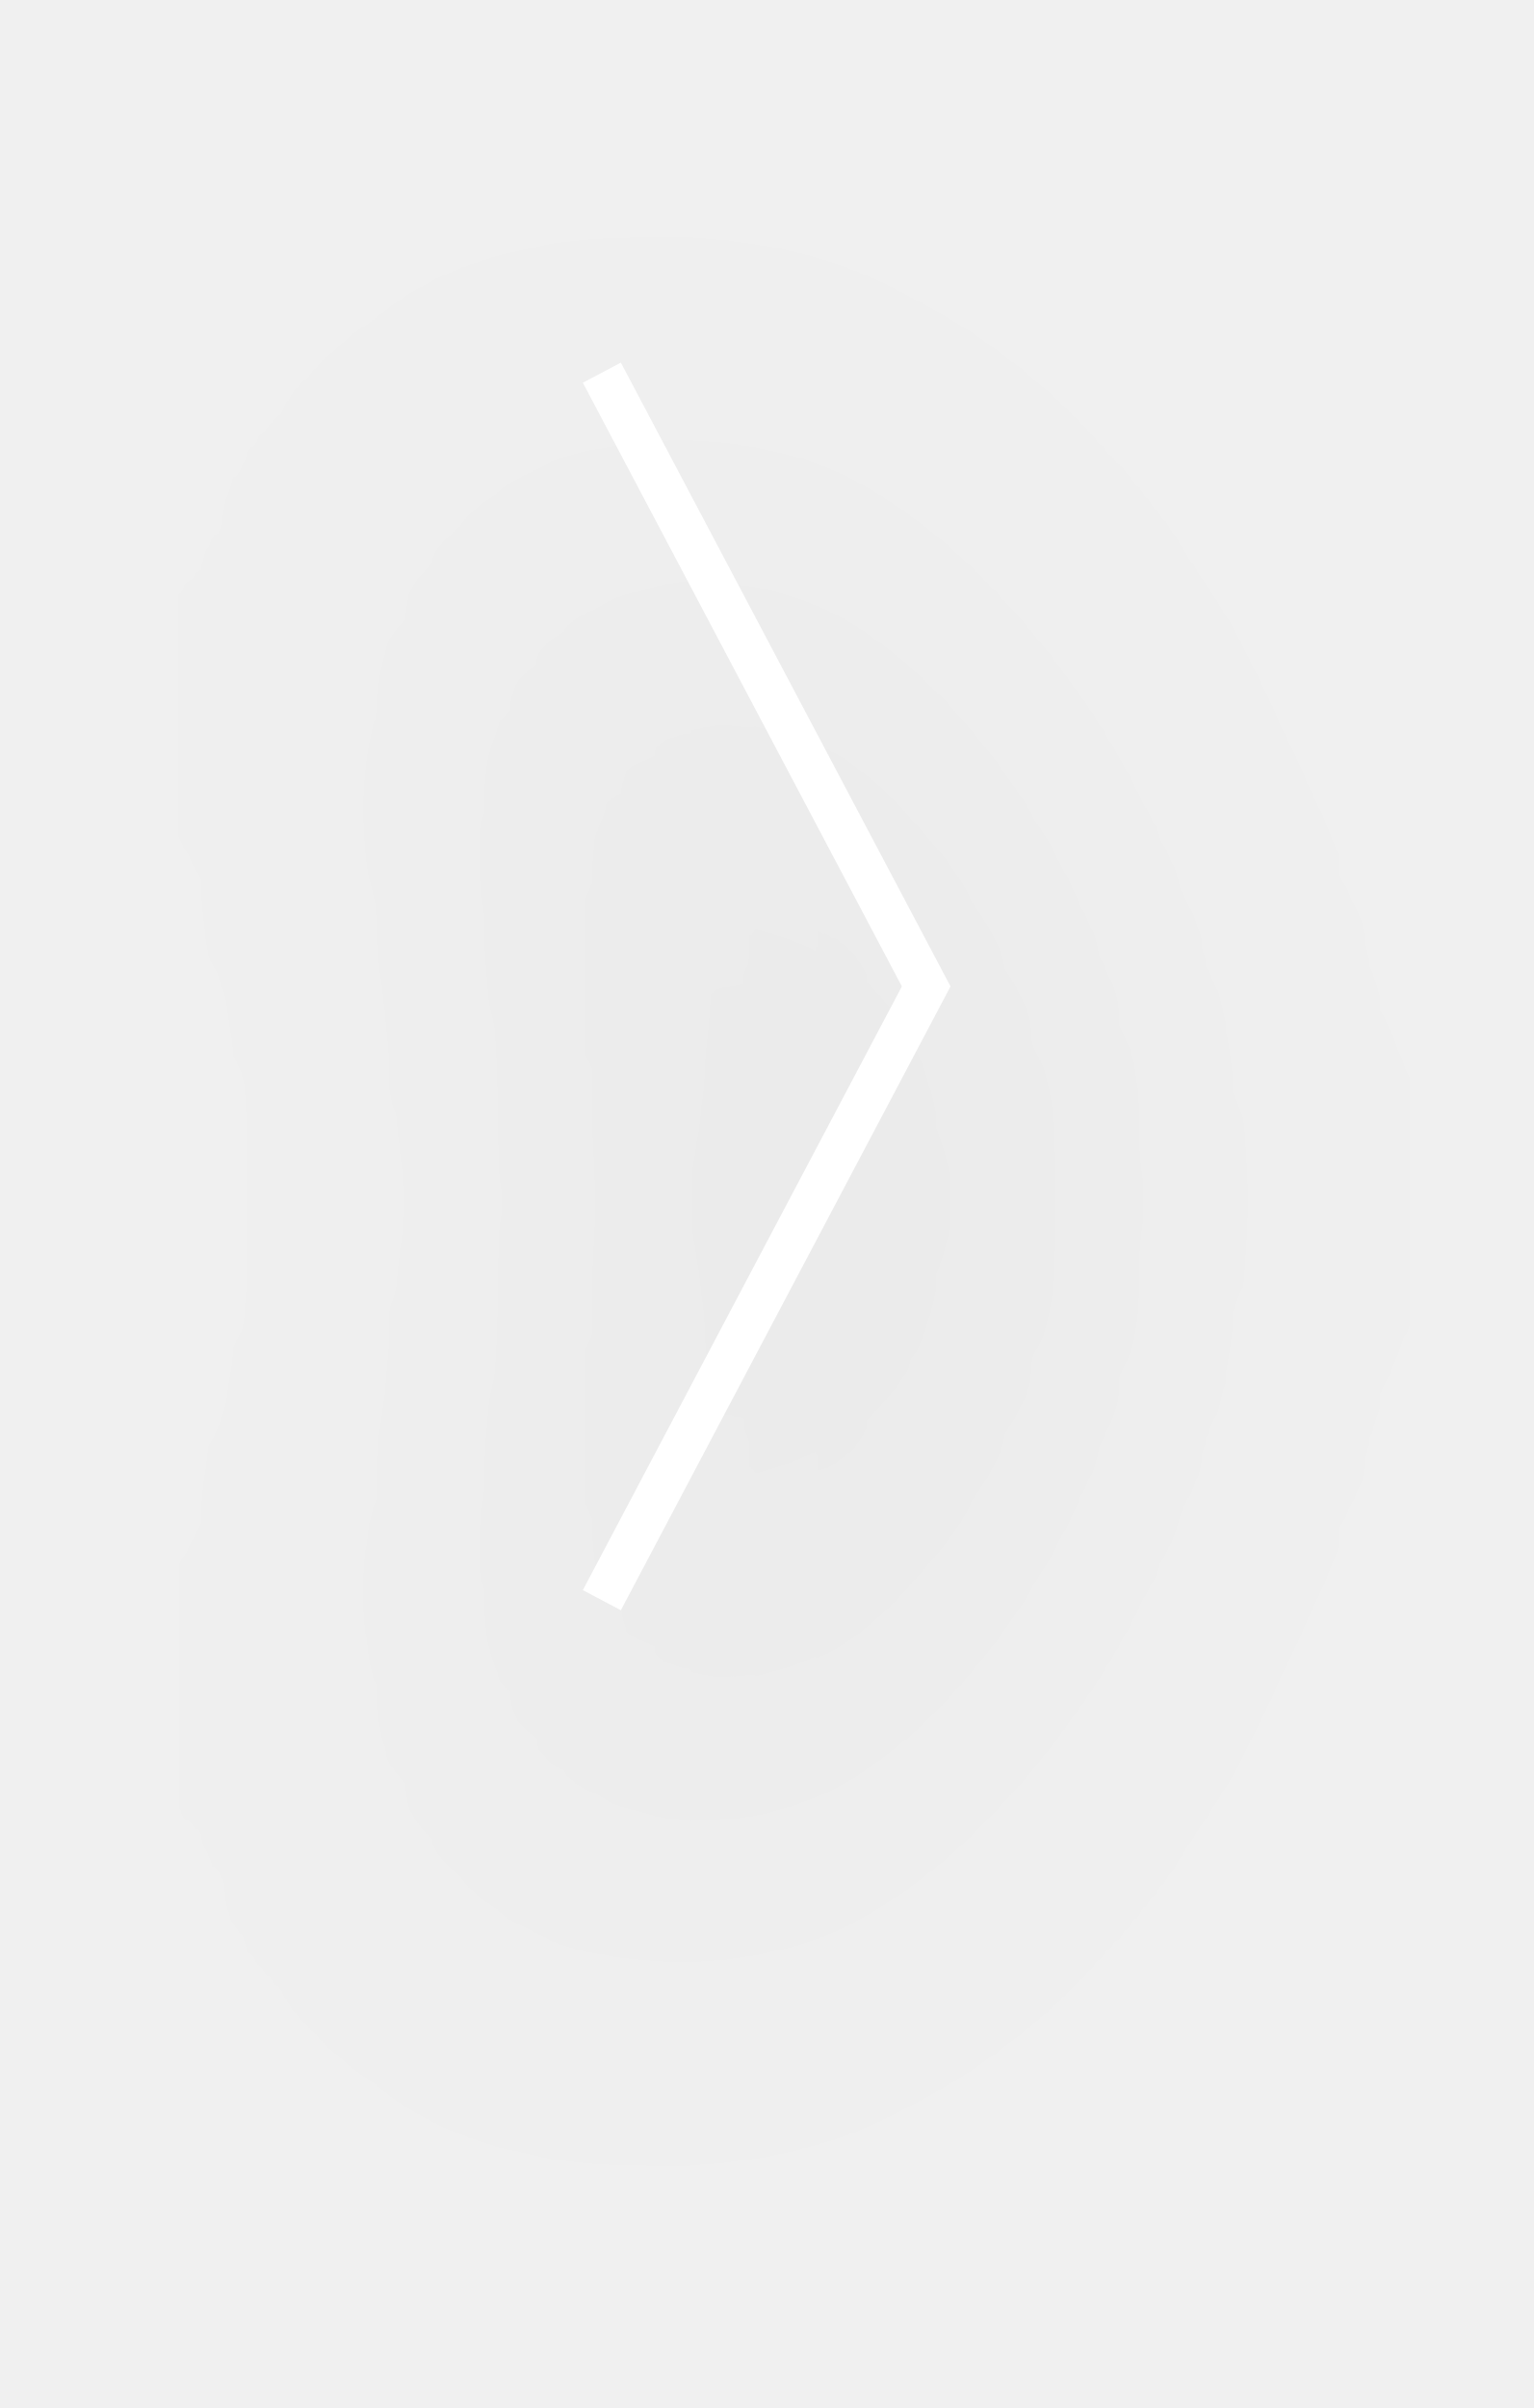
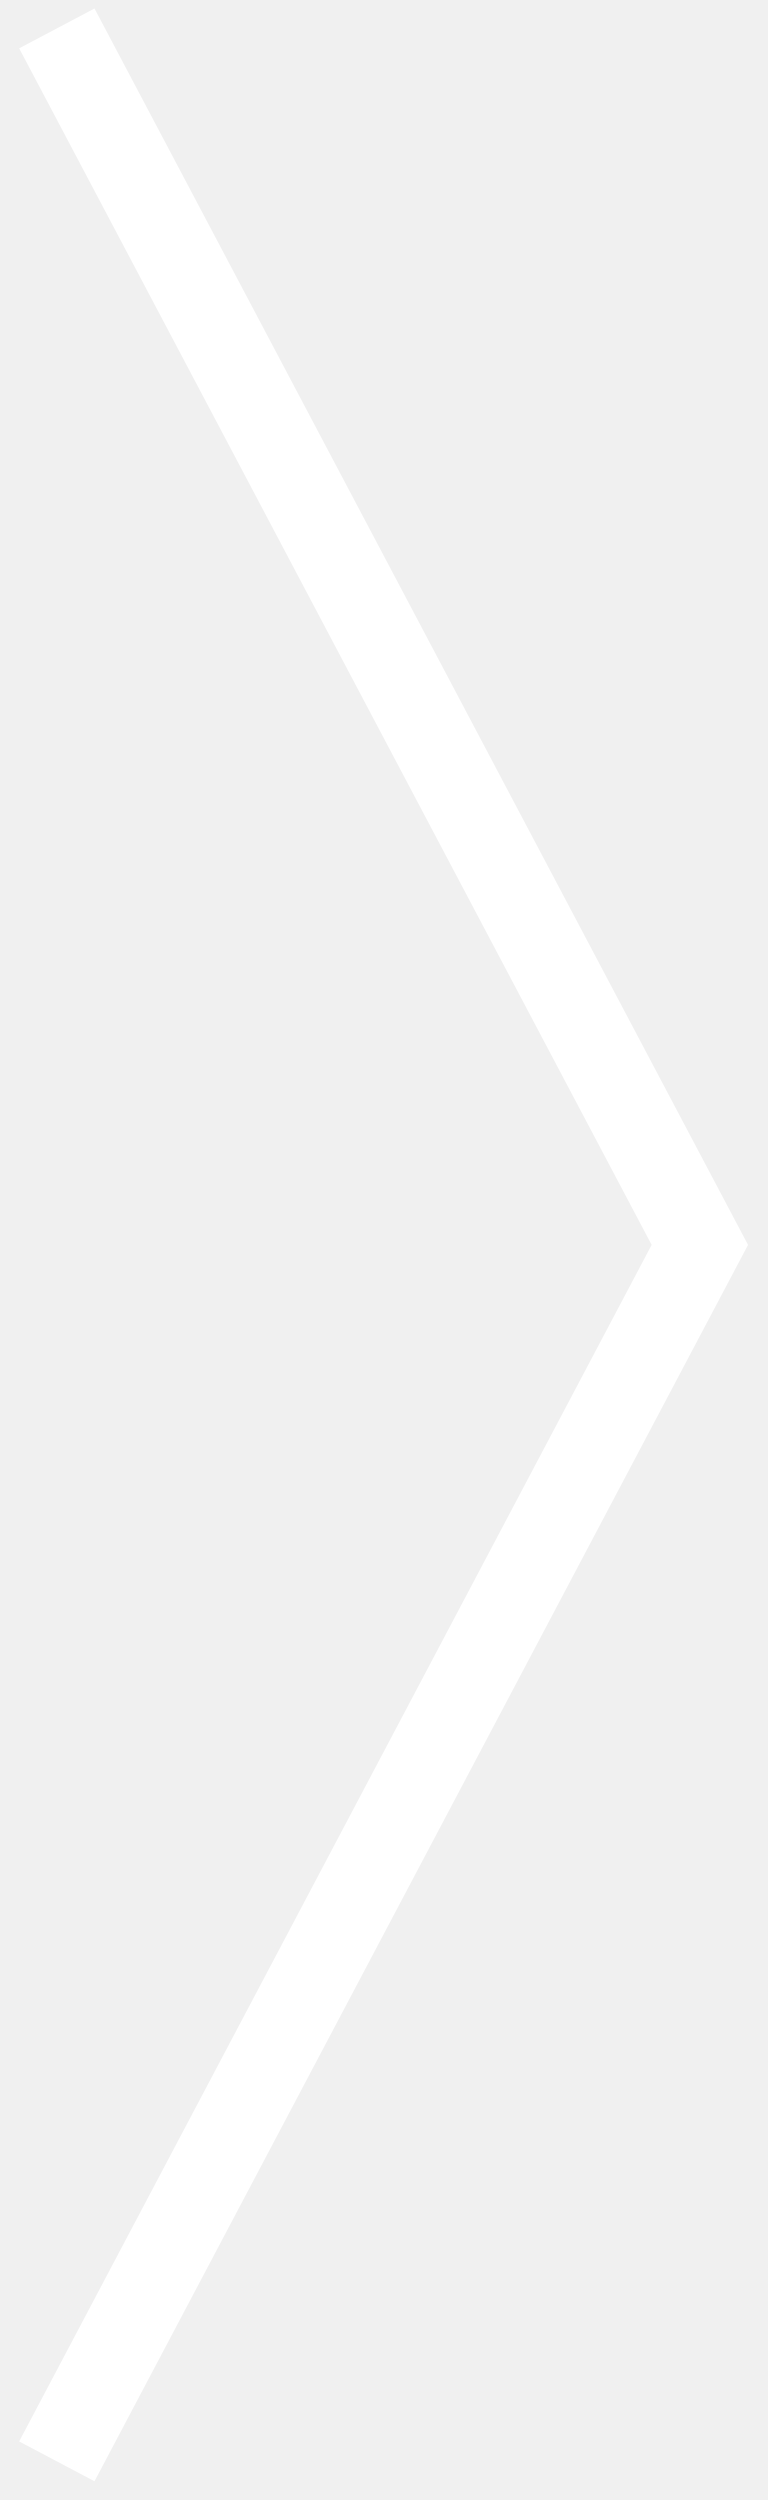
- <svg xmlns="http://www.w3.org/2000/svg" width="107" height="168" viewBox="0 0 107 168" fill="none">
-   <g filter="url(#filter0_d)">
-     <path d="M42 111.64L64.634 68.82L42 26" stroke="white" stroke-width="3" />
-   </g>
-   <defs>
-     <filter id="filter0_d" x="0.674" y="0.299" width="105.657" height="167.042" filterUnits="userSpaceOnUse" color-interpolation-filters="sRGB">
-       <feFlood flood-opacity="0" result="BackgroundImageFix" />
-       <feColorMatrix in="SourceAlpha" type="matrix" values="0 0 0 0 0 0 0 0 0 0 0 0 0 0 0 0 0 0 127 0" />
-       <feOffset dy="15" />
-       <feGaussianBlur stdDeviation="20" />
-       <feColorMatrix type="matrix" values="0 0 0 0 0 0 0 0 0 0 0 0 0 0 0 0 0 0 0.25 0" />
-       <feBlend mode="normal" in2="BackgroundImageFix" result="effect1_dropShadow" />
-       <feBlend mode="normal" in="SourceGraphic" in2="effect1_dropShadow" result="shape" />
-     </filter>
-   </defs>
+ <svg xmlns="http://www.w3.org/2000/svg" width="27" height="88" viewBox="0 0 27 88" fill="none">
+   <path fill-rule="evenodd" clip-rule="evenodd" d="M3.326 0.299L26.331 43.82L3.326 87.341L0.674 85.939L22.938 43.82L0.674 1.701L3.326 0.299Z" fill="white" />
</svg>
